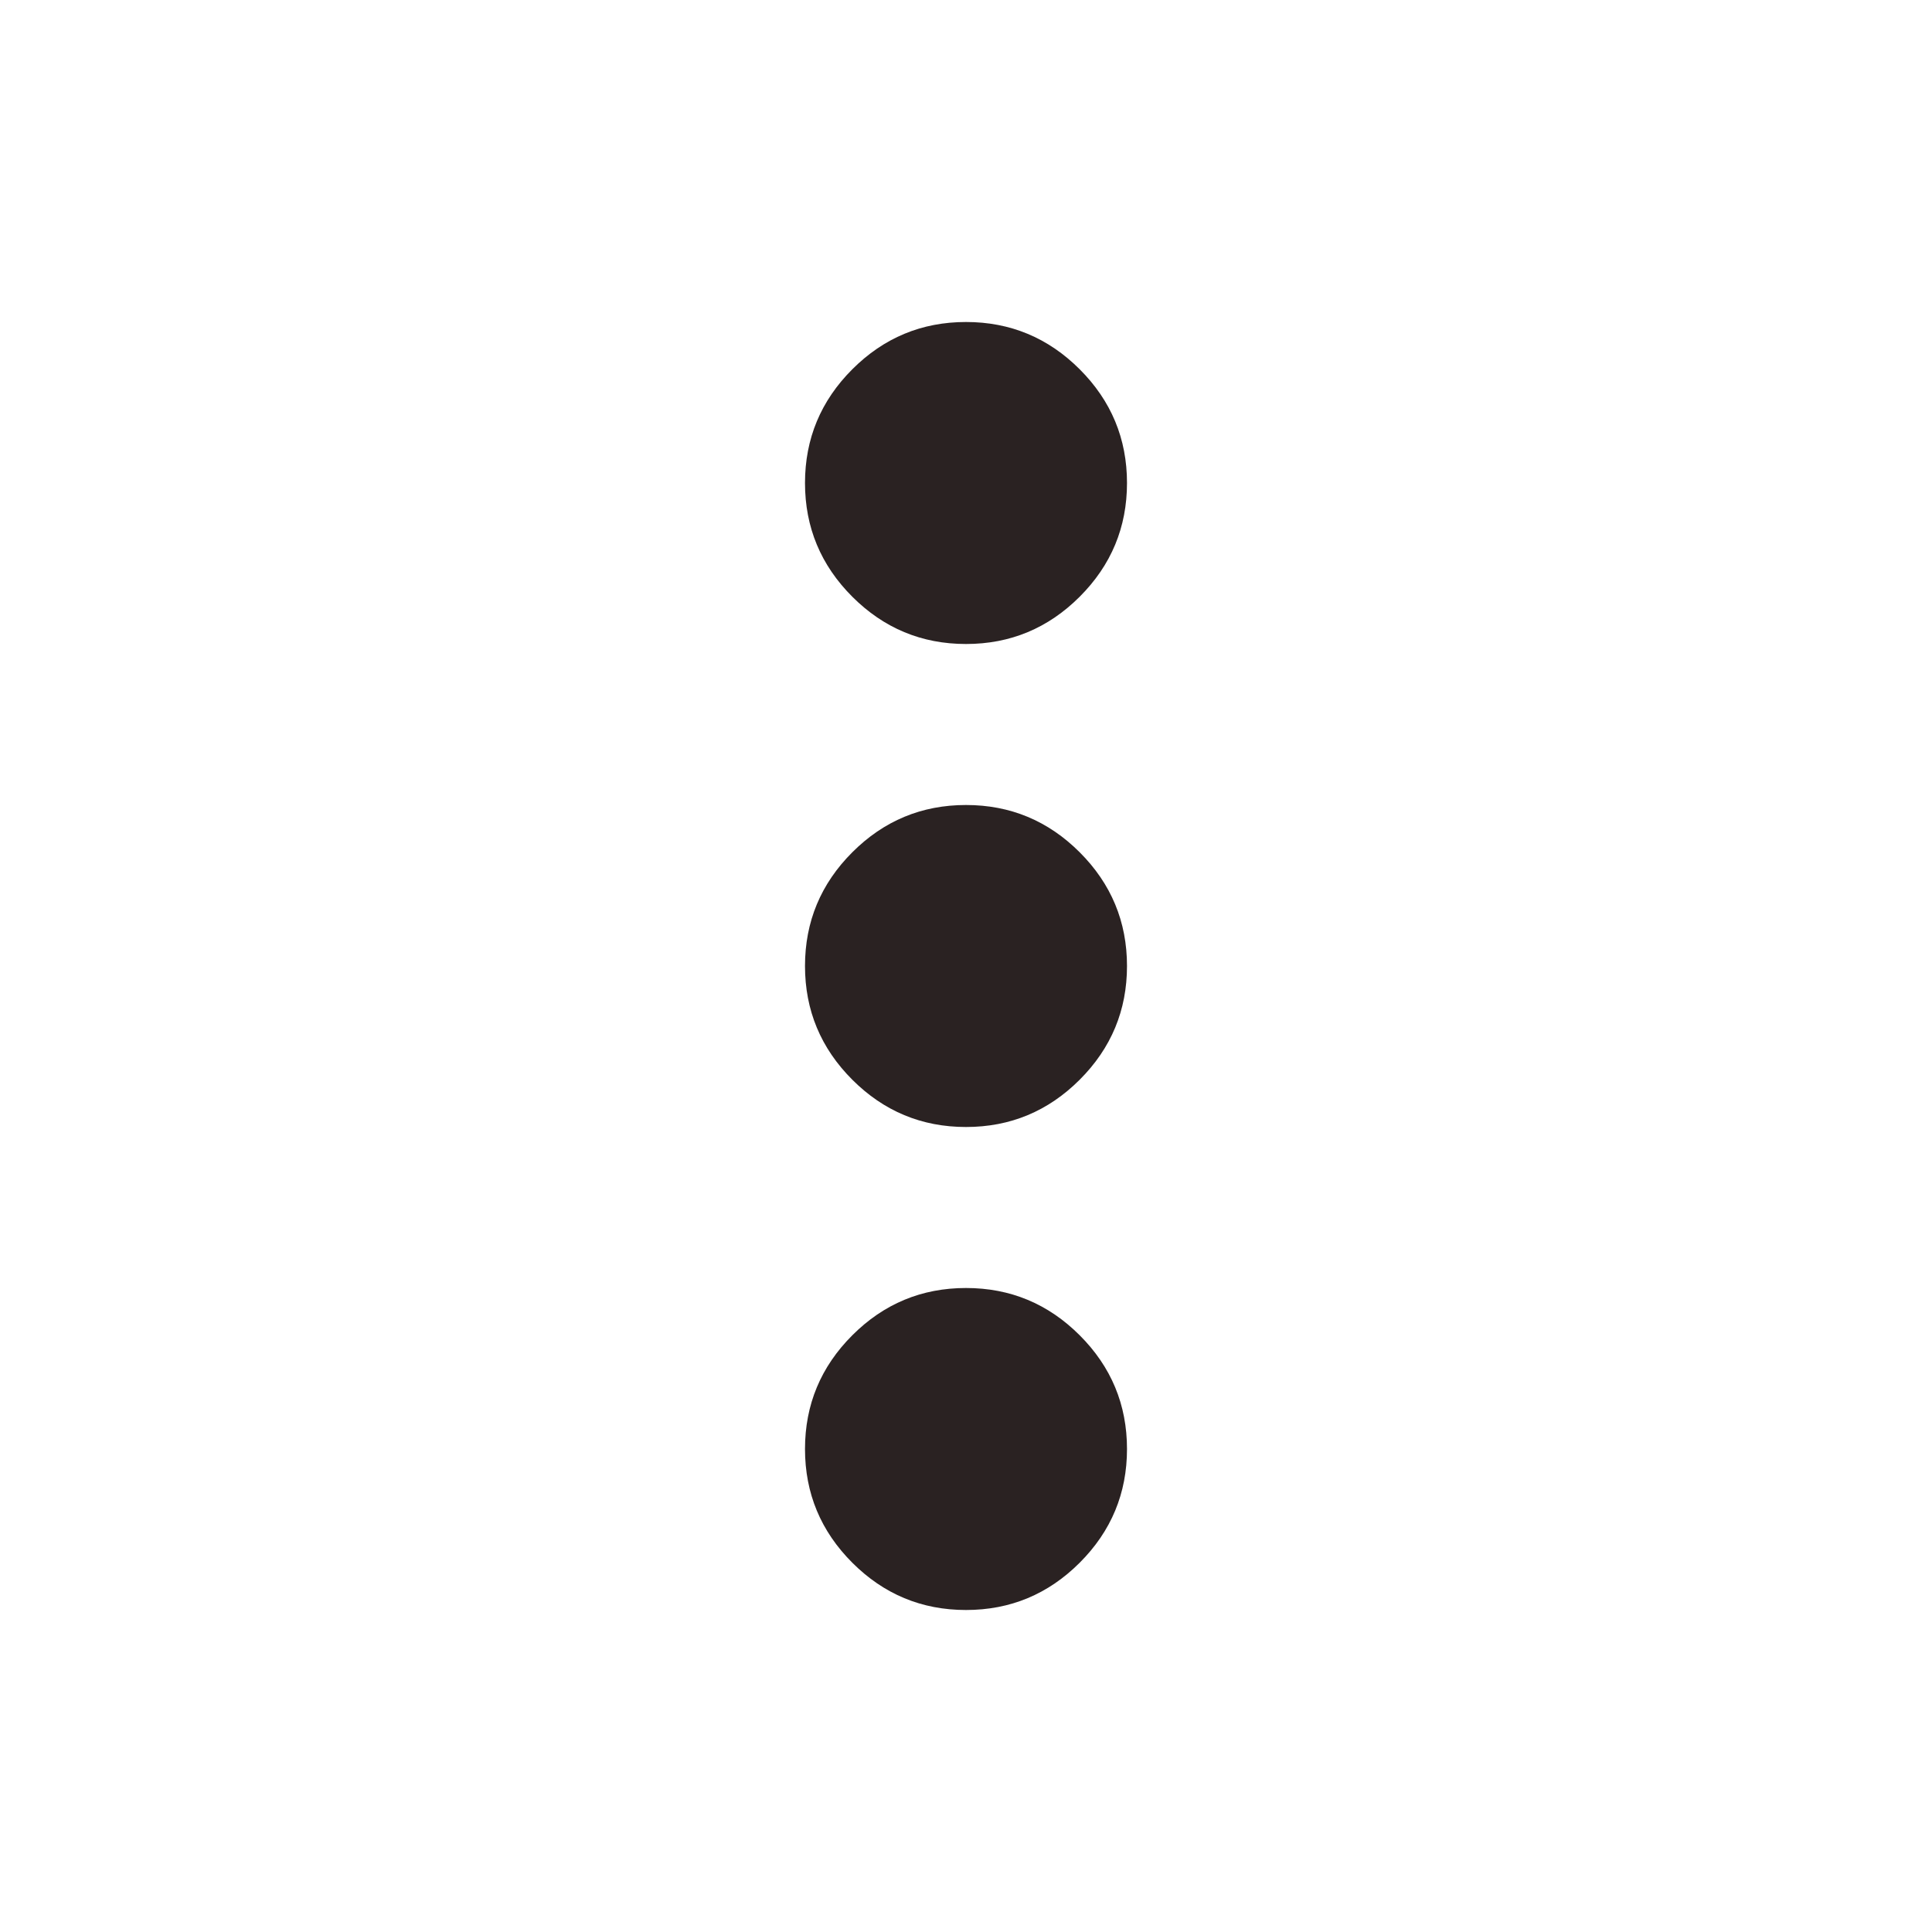
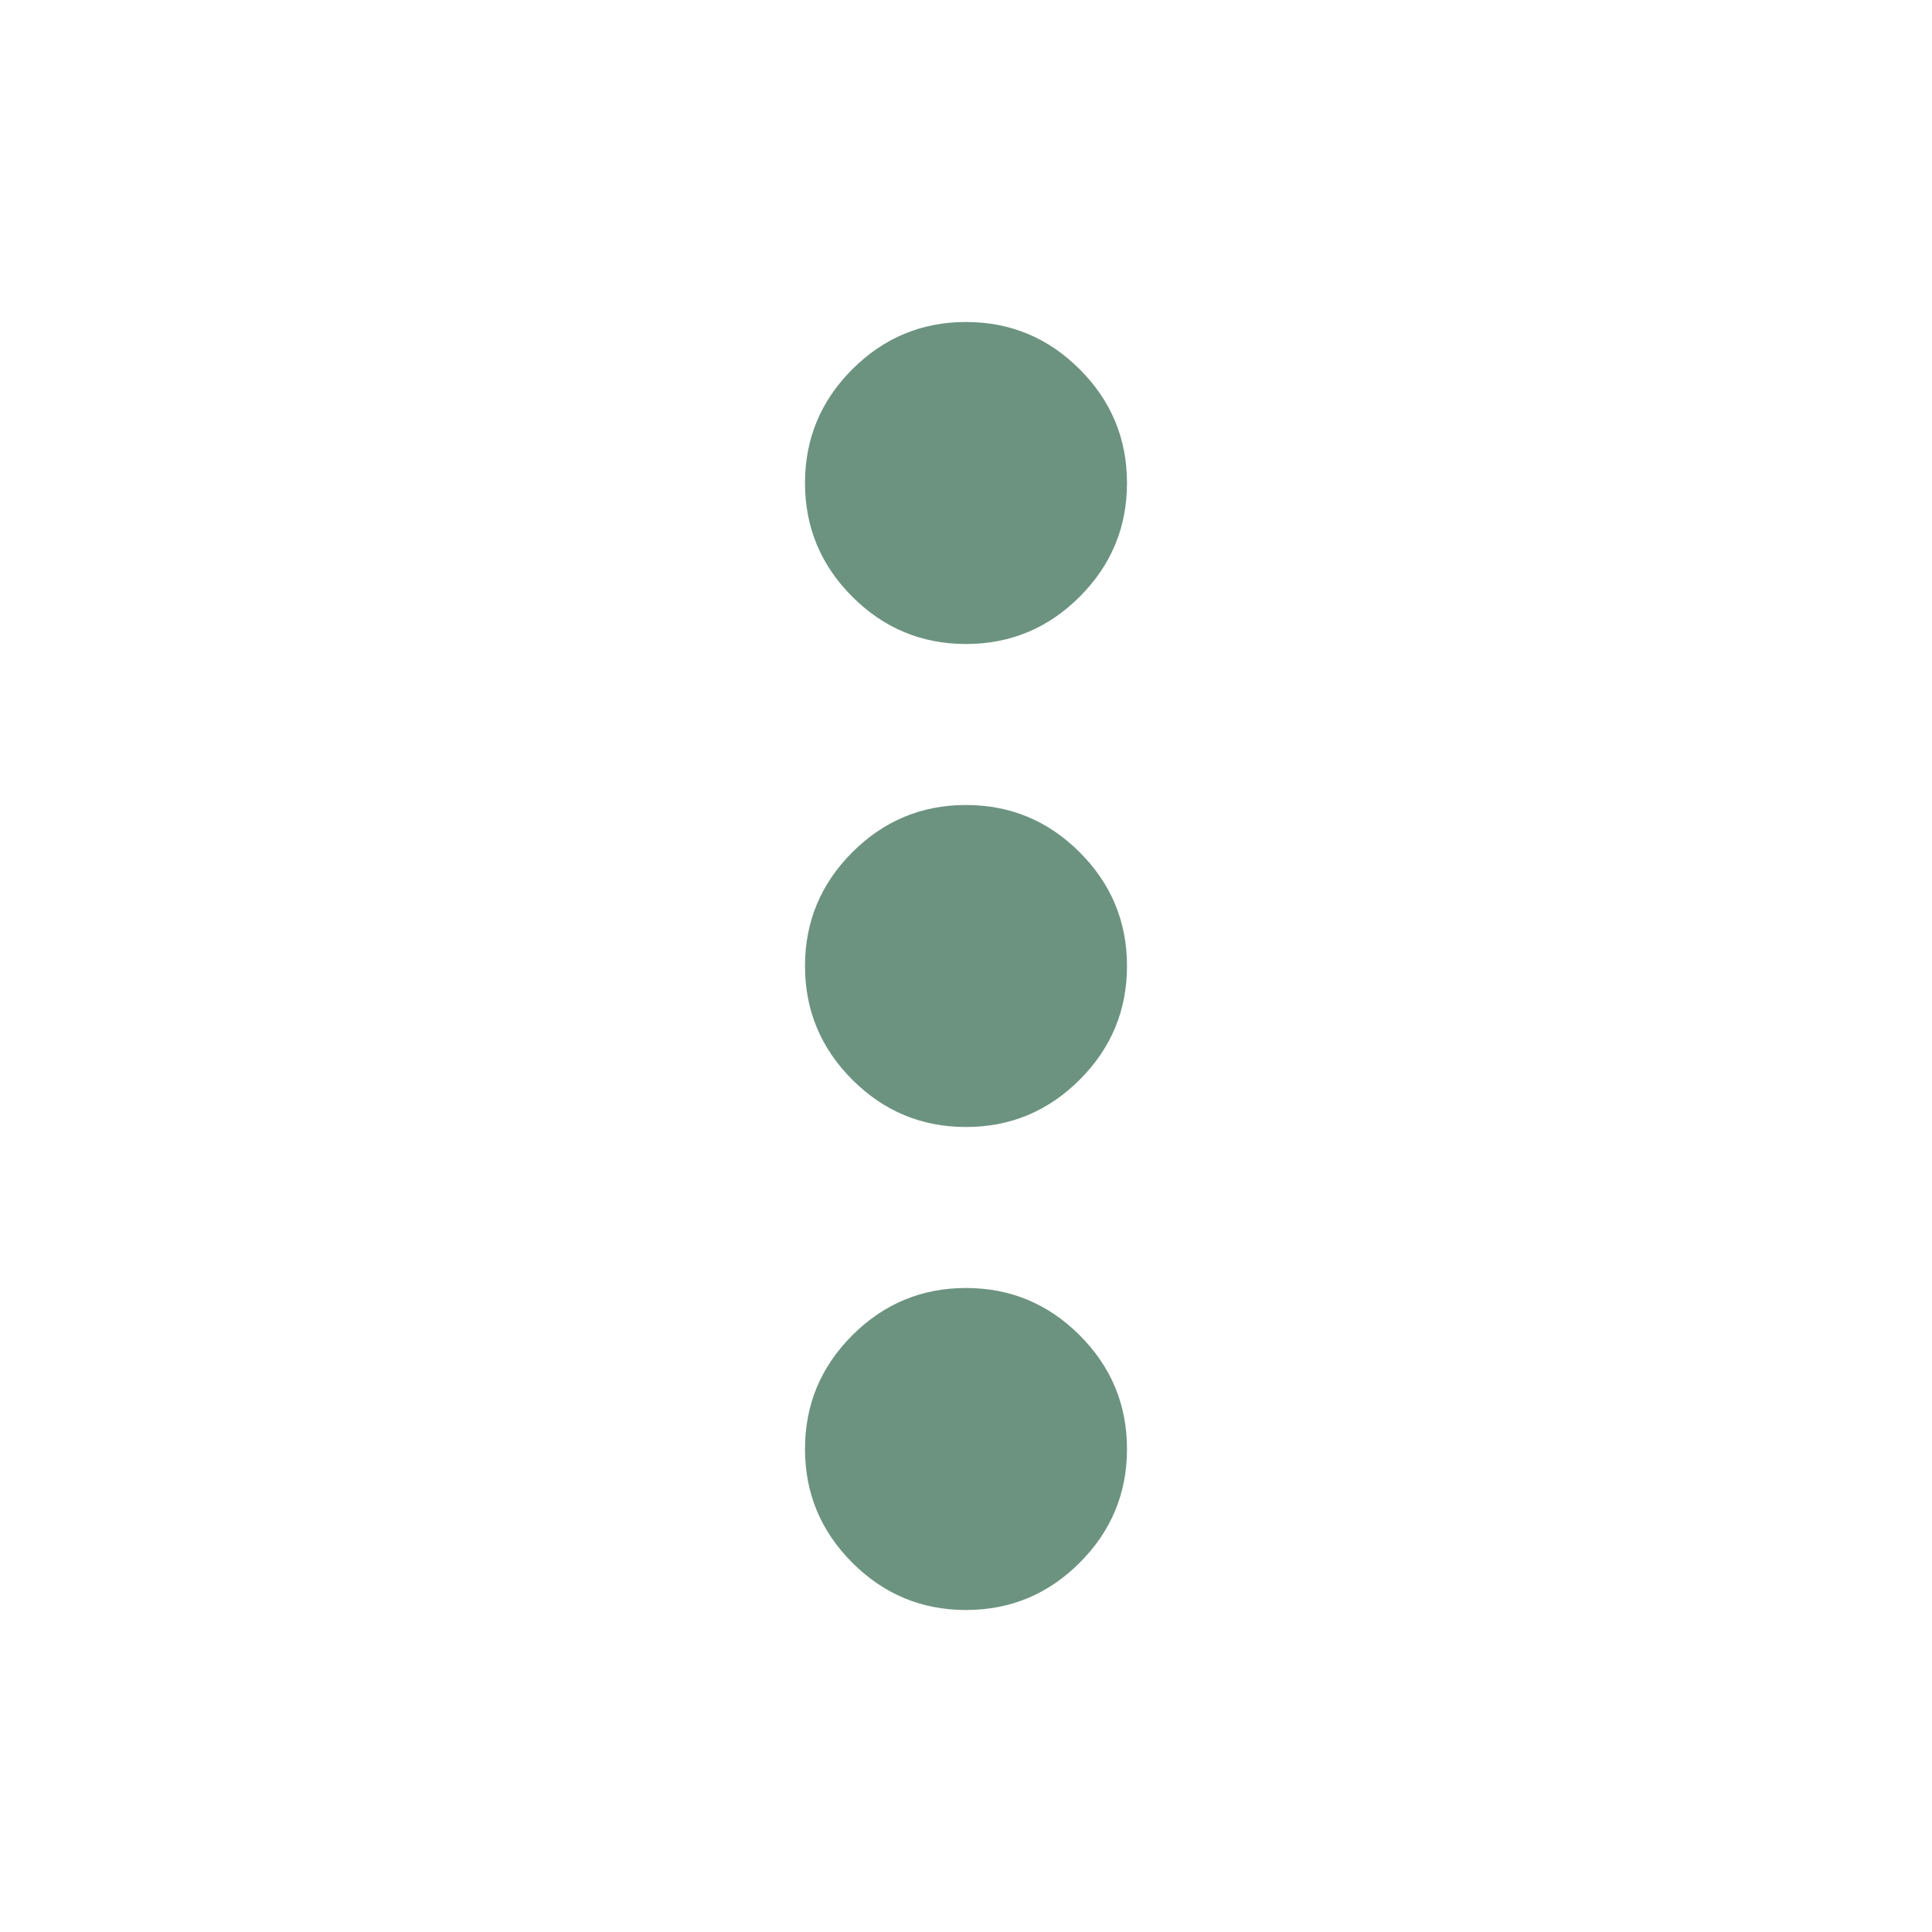
- <svg xmlns="http://www.w3.org/2000/svg" height="24px" viewBox="0 -960 960 960" width="24px" fill="#2a2222">
+ <svg xmlns="http://www.w3.org/2000/svg" height="24px" viewBox="0 -960 960 960" width="24px" fill="hsl(150 15% 50%)">
  <path d="M480-160q-33 0-56.5-23.5T400-240q0-33 23.5-56.5T480-320q33 0 56.5 23.5T560-240q0 33-23.5 56.5T480-160Zm0-240q-33 0-56.5-23.5T400-480q0-33 23.5-56.5T480-560q33 0 56.5 23.5T560-480q0 33-23.5 56.5T480-400Zm0-240q-33 0-56.5-23.5T400-720q0-33 23.5-56.5T480-800q33 0 56.5 23.5T560-720q0 33-23.5 56.5T480-640Z" />
</svg>
